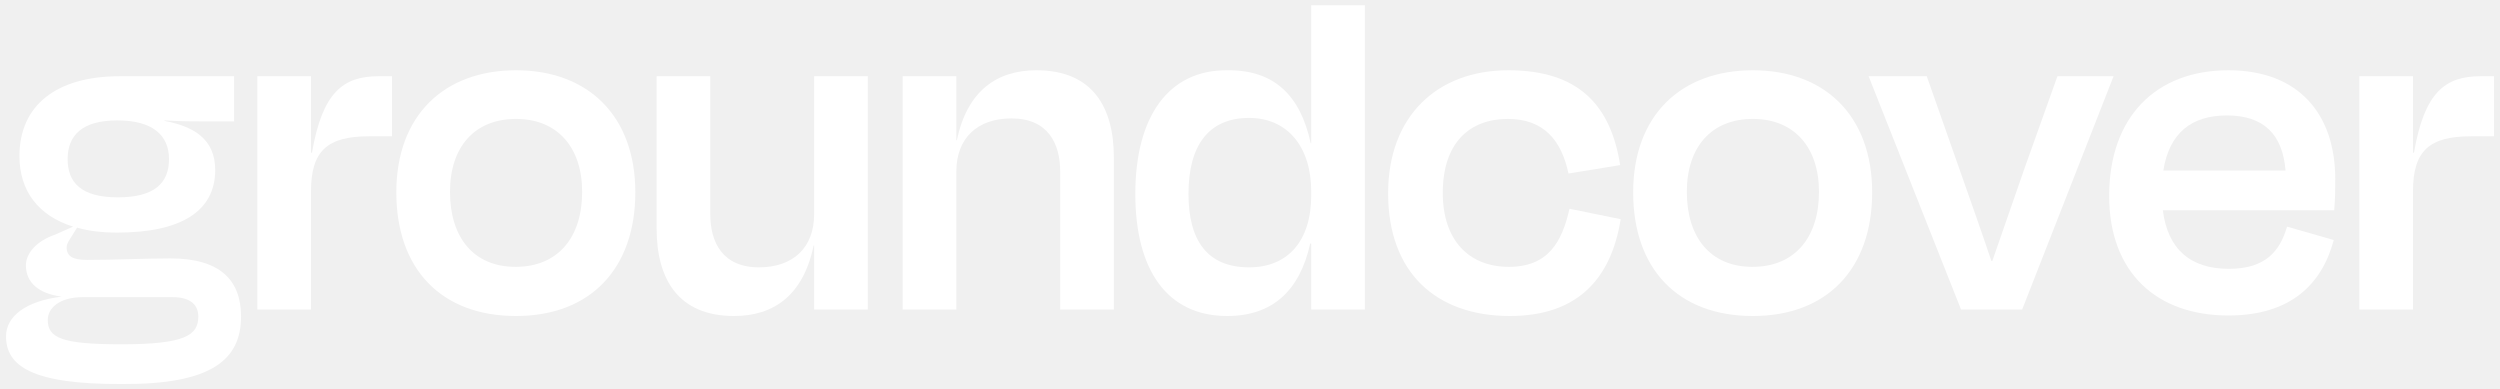
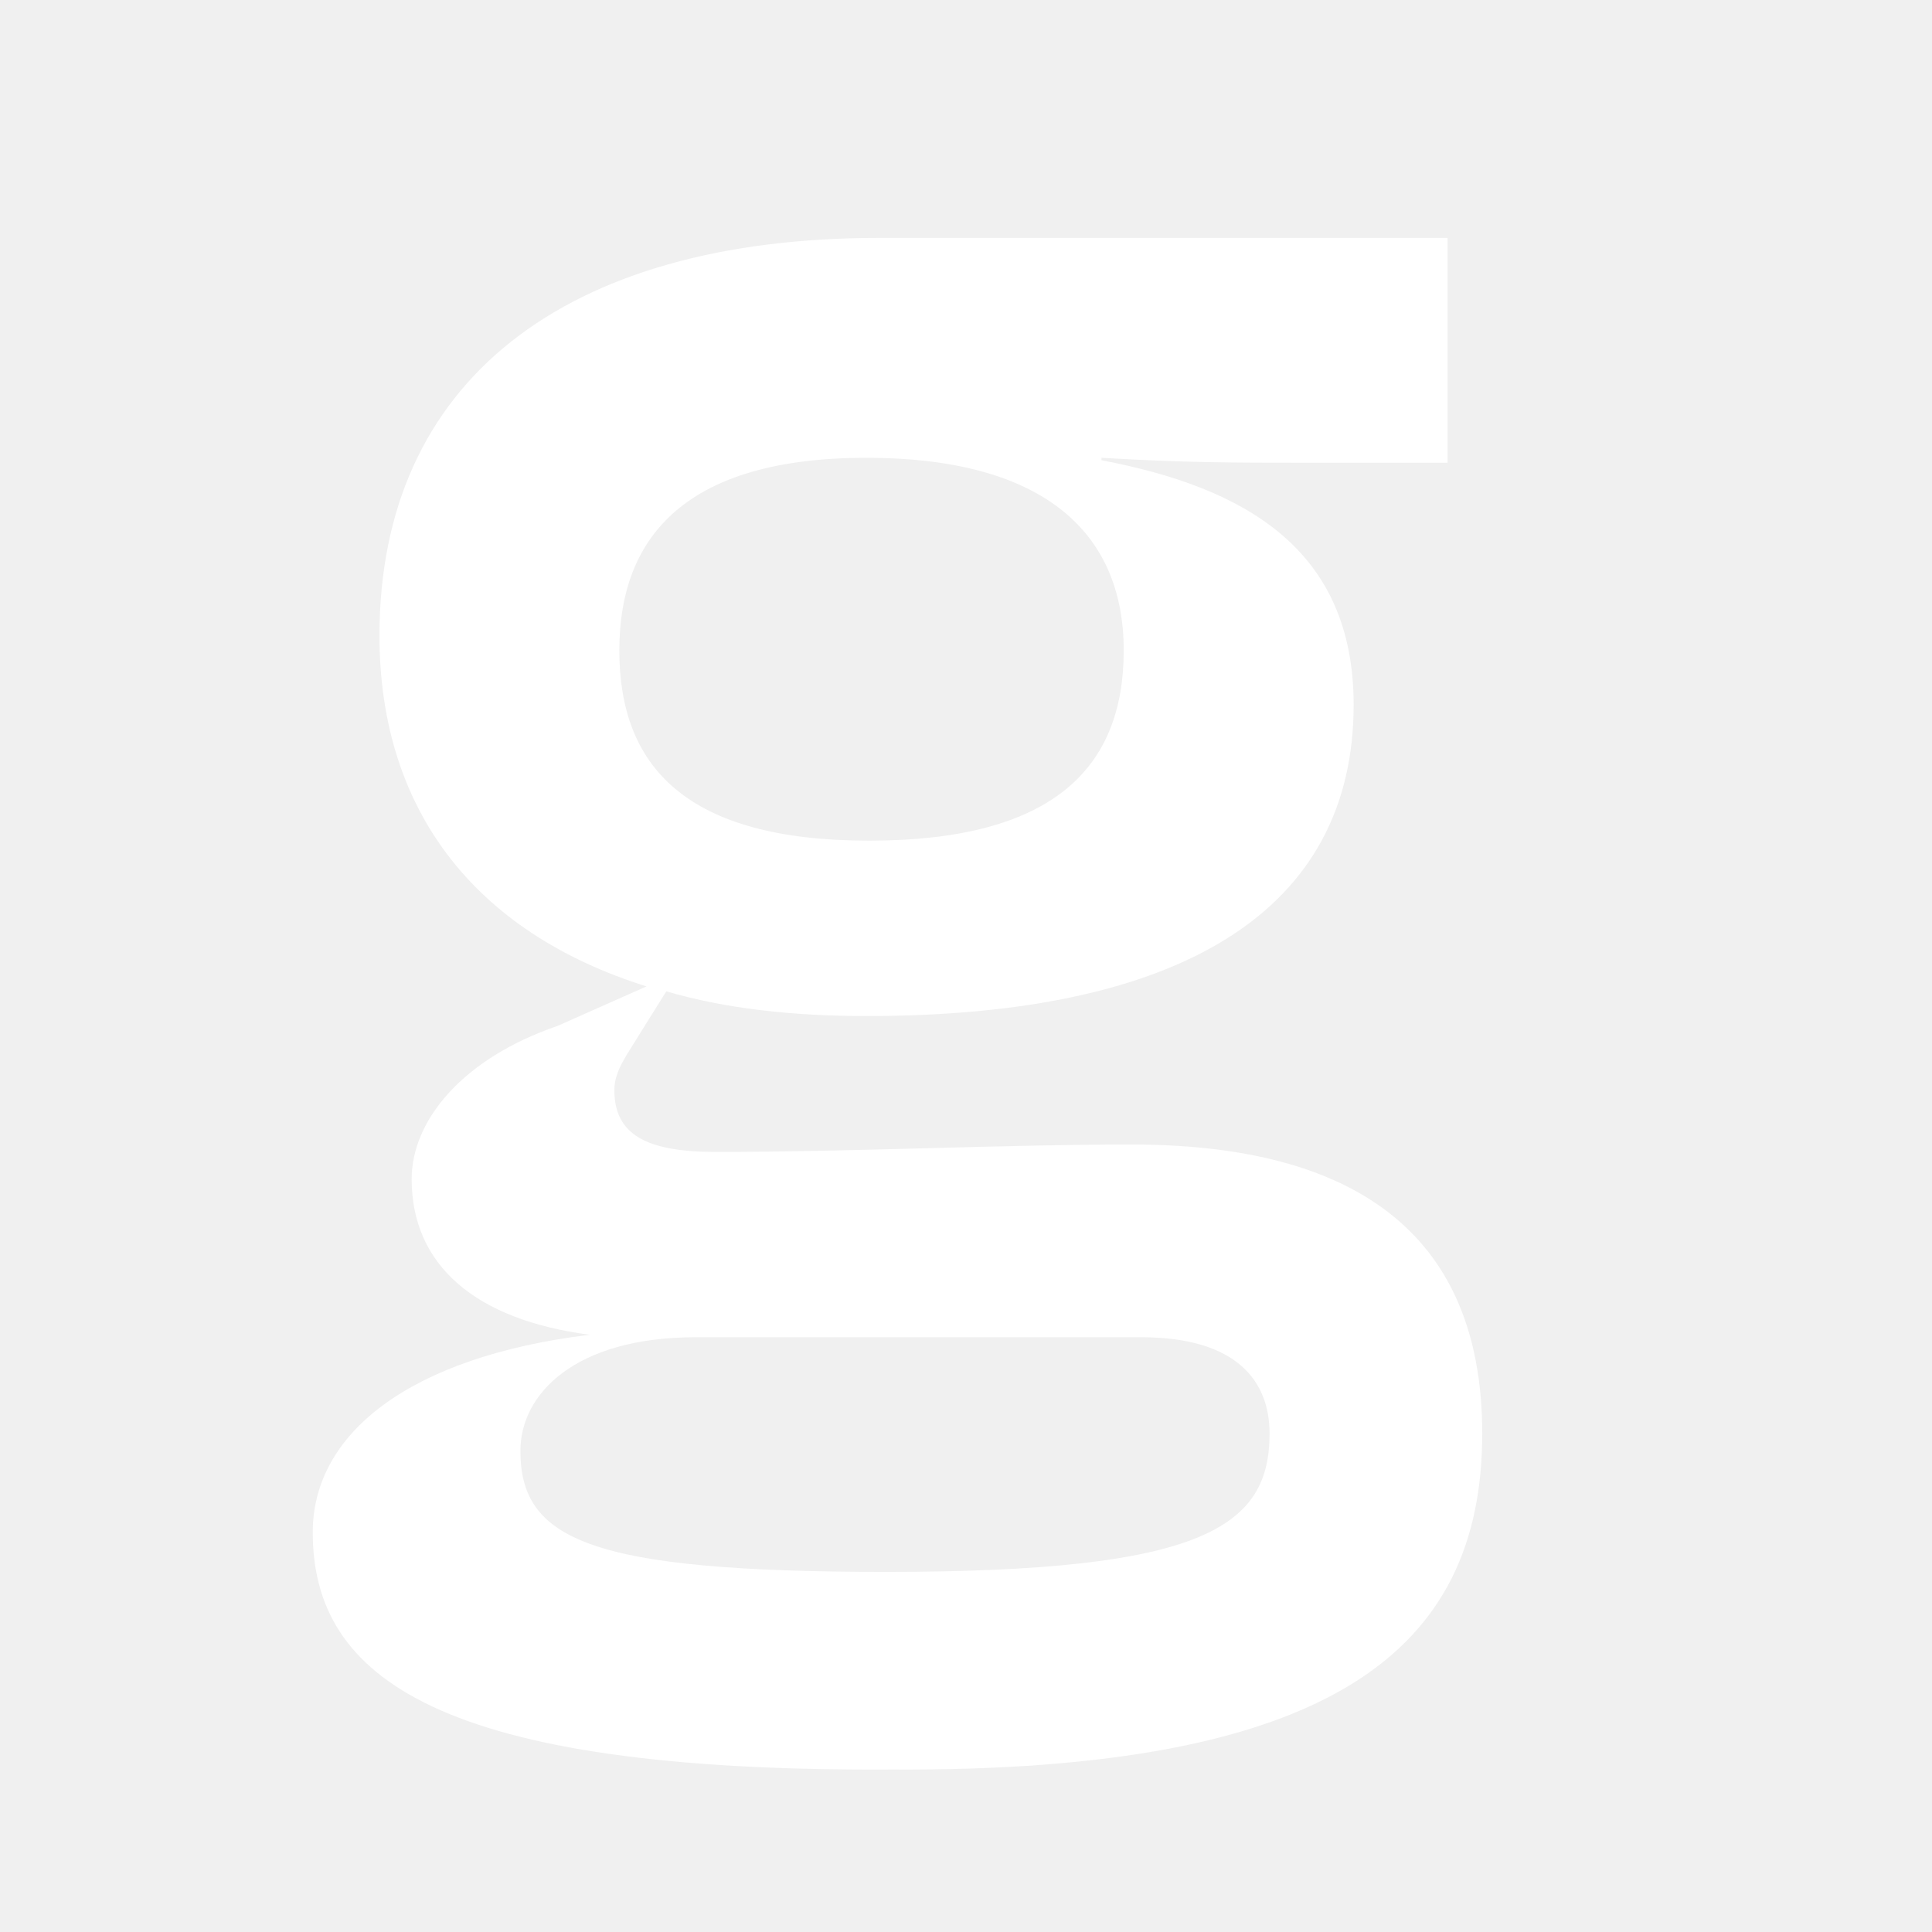
- <svg xmlns="http://www.w3.org/2000/svg" width="264" height="41" viewBox="0 0 264 41" fill="#ffffff">
+ <svg xmlns="http://www.w3.org/2000/svg" width="41" height="41" viewBox="-6 3 41 41" fill="#ffffff">
  <g>
    <path d="M12.39 12.715C16.063 12.715 17.847 14.235 17.847 16.804C17.847 19.32 16.325 20.84 12.442 20.84C8.56 20.84 7.143 19.268 7.143 16.804C7.143 14.34 8.612 12.715 12.39 12.715ZM12.81 36.358C6.513 36.358 5.044 35.676 5.044 33.789C5.044 32.583 6.198 31.378 8.769 31.378H18.214C20.26 31.378 20.942 32.321 20.942 33.422C20.942 35.414 19.526 36.358 12.81 36.358ZM12.915 40.552C22.254 40.604 25.455 38.035 25.455 33.422C25.455 29.595 23.251 27.288 18.004 27.288C15.276 27.288 12.127 27.446 9.189 27.446C7.72 27.446 7.038 27.079 7.038 26.135C7.038 25.716 7.3 25.401 7.615 24.877L8.14 24.038C9.399 24.405 10.816 24.562 12.39 24.562C19.106 24.562 22.726 22.308 22.726 17.957C22.726 14.655 20.418 13.344 17.375 12.767V12.715C19.106 12.82 20.313 12.82 21.52 12.82H24.72V8.049H12.652C5.989 8.049 2.053 11.09 2.053 16.489C2.053 20.159 4.047 22.78 7.72 23.933L5.831 24.772C3.837 25.454 2.736 26.764 2.736 28.022C2.736 29.857 4.1 31.011 6.513 31.325C2.683 31.797 0.637 33.422 0.637 35.519C0.637 38.612 3.313 40.604 12.915 40.552Z" />
-     <path d="M32.841 32.688V20.211C32.841 15.913 34.573 14.392 38.98 14.392H41.394V8.049H39.977C36.252 8.049 34.048 9.727 32.946 16.122H32.841V8.049H27.174V32.688H32.841Z" />
-     <path d="M54.497 33.37C62.315 33.37 67.09 28.389 67.09 20.316C67.09 12.191 62.053 7.42 54.497 7.42C46.889 7.42 41.852 12.191 41.852 20.316C41.852 28.389 46.574 33.37 54.497 33.37ZM54.497 12.558C58.852 12.558 61.475 15.546 61.475 20.264C61.475 25.034 58.957 28.18 54.445 28.18C49.985 28.18 47.519 25.034 47.519 20.264C47.519 15.546 50.09 12.558 54.497 12.558Z" />
-     <path d="M85.973 32.688H91.639V8.049H85.973V22.623C85.973 26.135 83.769 28.232 80.148 28.232C76.318 28.232 75.006 25.611 75.006 22.623V8.049H69.34V24.143C69.34 29.438 71.596 33.37 77.525 33.37C81.67 33.37 84.818 31.22 85.92 25.925H85.973V32.688Z" />
-     <path d="M100.99 18.114C100.99 14.602 103.194 12.505 106.814 12.505C110.644 12.505 111.956 15.126 111.956 18.114V32.688H117.623V16.647C117.623 11.299 115.367 7.42 109.437 7.42C105.292 7.42 102.144 9.569 101.042 14.812H100.99V8.049H95.323V32.688H100.99V18.114Z" />
-     <path d="M131.905 28.232C127.498 28.232 125.504 25.401 125.504 20.474C125.504 15.388 127.603 12.453 131.905 12.453C135.946 12.453 138.464 15.493 138.464 20.211V20.631C138.464 25.506 135.946 28.232 131.905 28.232ZM138.464 32.688H144.131V0.553H138.464V15.126H138.412C137.31 10.041 134.529 7.368 129.597 7.42C123.405 7.368 119.89 12.295 119.89 20.474C119.89 28.442 123.196 33.37 129.597 33.37C134.372 33.37 137.257 30.696 138.359 25.716H138.464V32.688Z" />
-     <path d="M165.632 18.324L171.089 17.433C170.092 11.09 166.682 7.42 159.283 7.42C151.78 7.42 146.586 12.243 146.586 20.421C146.586 28.809 151.675 33.37 159.441 33.37C166.577 33.37 170.145 29.438 171.142 23.147L165.737 22.046C164.95 25.558 163.481 28.18 159.336 28.18C155.138 28.18 152.357 25.401 152.357 20.369C152.357 15.074 155.191 12.558 159.231 12.558C163.061 12.558 164.898 14.864 165.632 18.324Z" />
-     <path d="M185.107 33.37C192.925 33.37 197.7 28.389 197.7 20.316C197.7 12.191 192.663 7.42 185.107 7.42C177.499 7.42 172.462 12.191 172.462 20.316C172.462 28.389 177.184 33.37 185.107 33.37ZM185.107 12.558C189.462 12.558 192.085 15.546 192.085 20.264C192.085 25.034 189.567 28.18 185.055 28.18C180.595 28.18 178.129 25.034 178.129 20.264C178.129 15.546 180.7 12.558 185.107 12.558Z" />
-     <path d="M213.539 32.688L223.194 8.049H217.265L213.854 17.59C212.7 20.893 211.493 24.405 210.391 27.551H210.286C209.237 24.405 207.978 20.893 206.823 17.59L203.465 8.049H197.326L207.086 32.688H213.539Z" />
-     <path d="M235.163 12.191C239.046 12.191 241.04 14.183 241.355 18.01H228.447C229.077 14.025 231.438 12.191 235.163 12.191ZM235.321 33.317C241.827 33.317 245.185 30.067 246.444 25.349L241.512 23.933C240.778 26.45 239.308 28.389 235.373 28.389C231.333 28.389 228.919 26.345 228.395 22.203H246.497C246.602 20.893 246.602 19.897 246.602 18.901C246.602 12.138 242.824 7.42 235.321 7.42C227.66 7.42 222.728 12.348 222.728 20.683C222.728 28.809 227.765 33.317 235.321 33.317Z" />
-     <path d="M254.811 32.688V20.211C254.811 15.913 256.543 14.392 260.95 14.392H263.364V8.049H261.947C258.222 8.049 256.018 9.727 254.916 16.122H254.811V8.049H249.145V32.688H254.811Z" />
  </g>
</svg>
